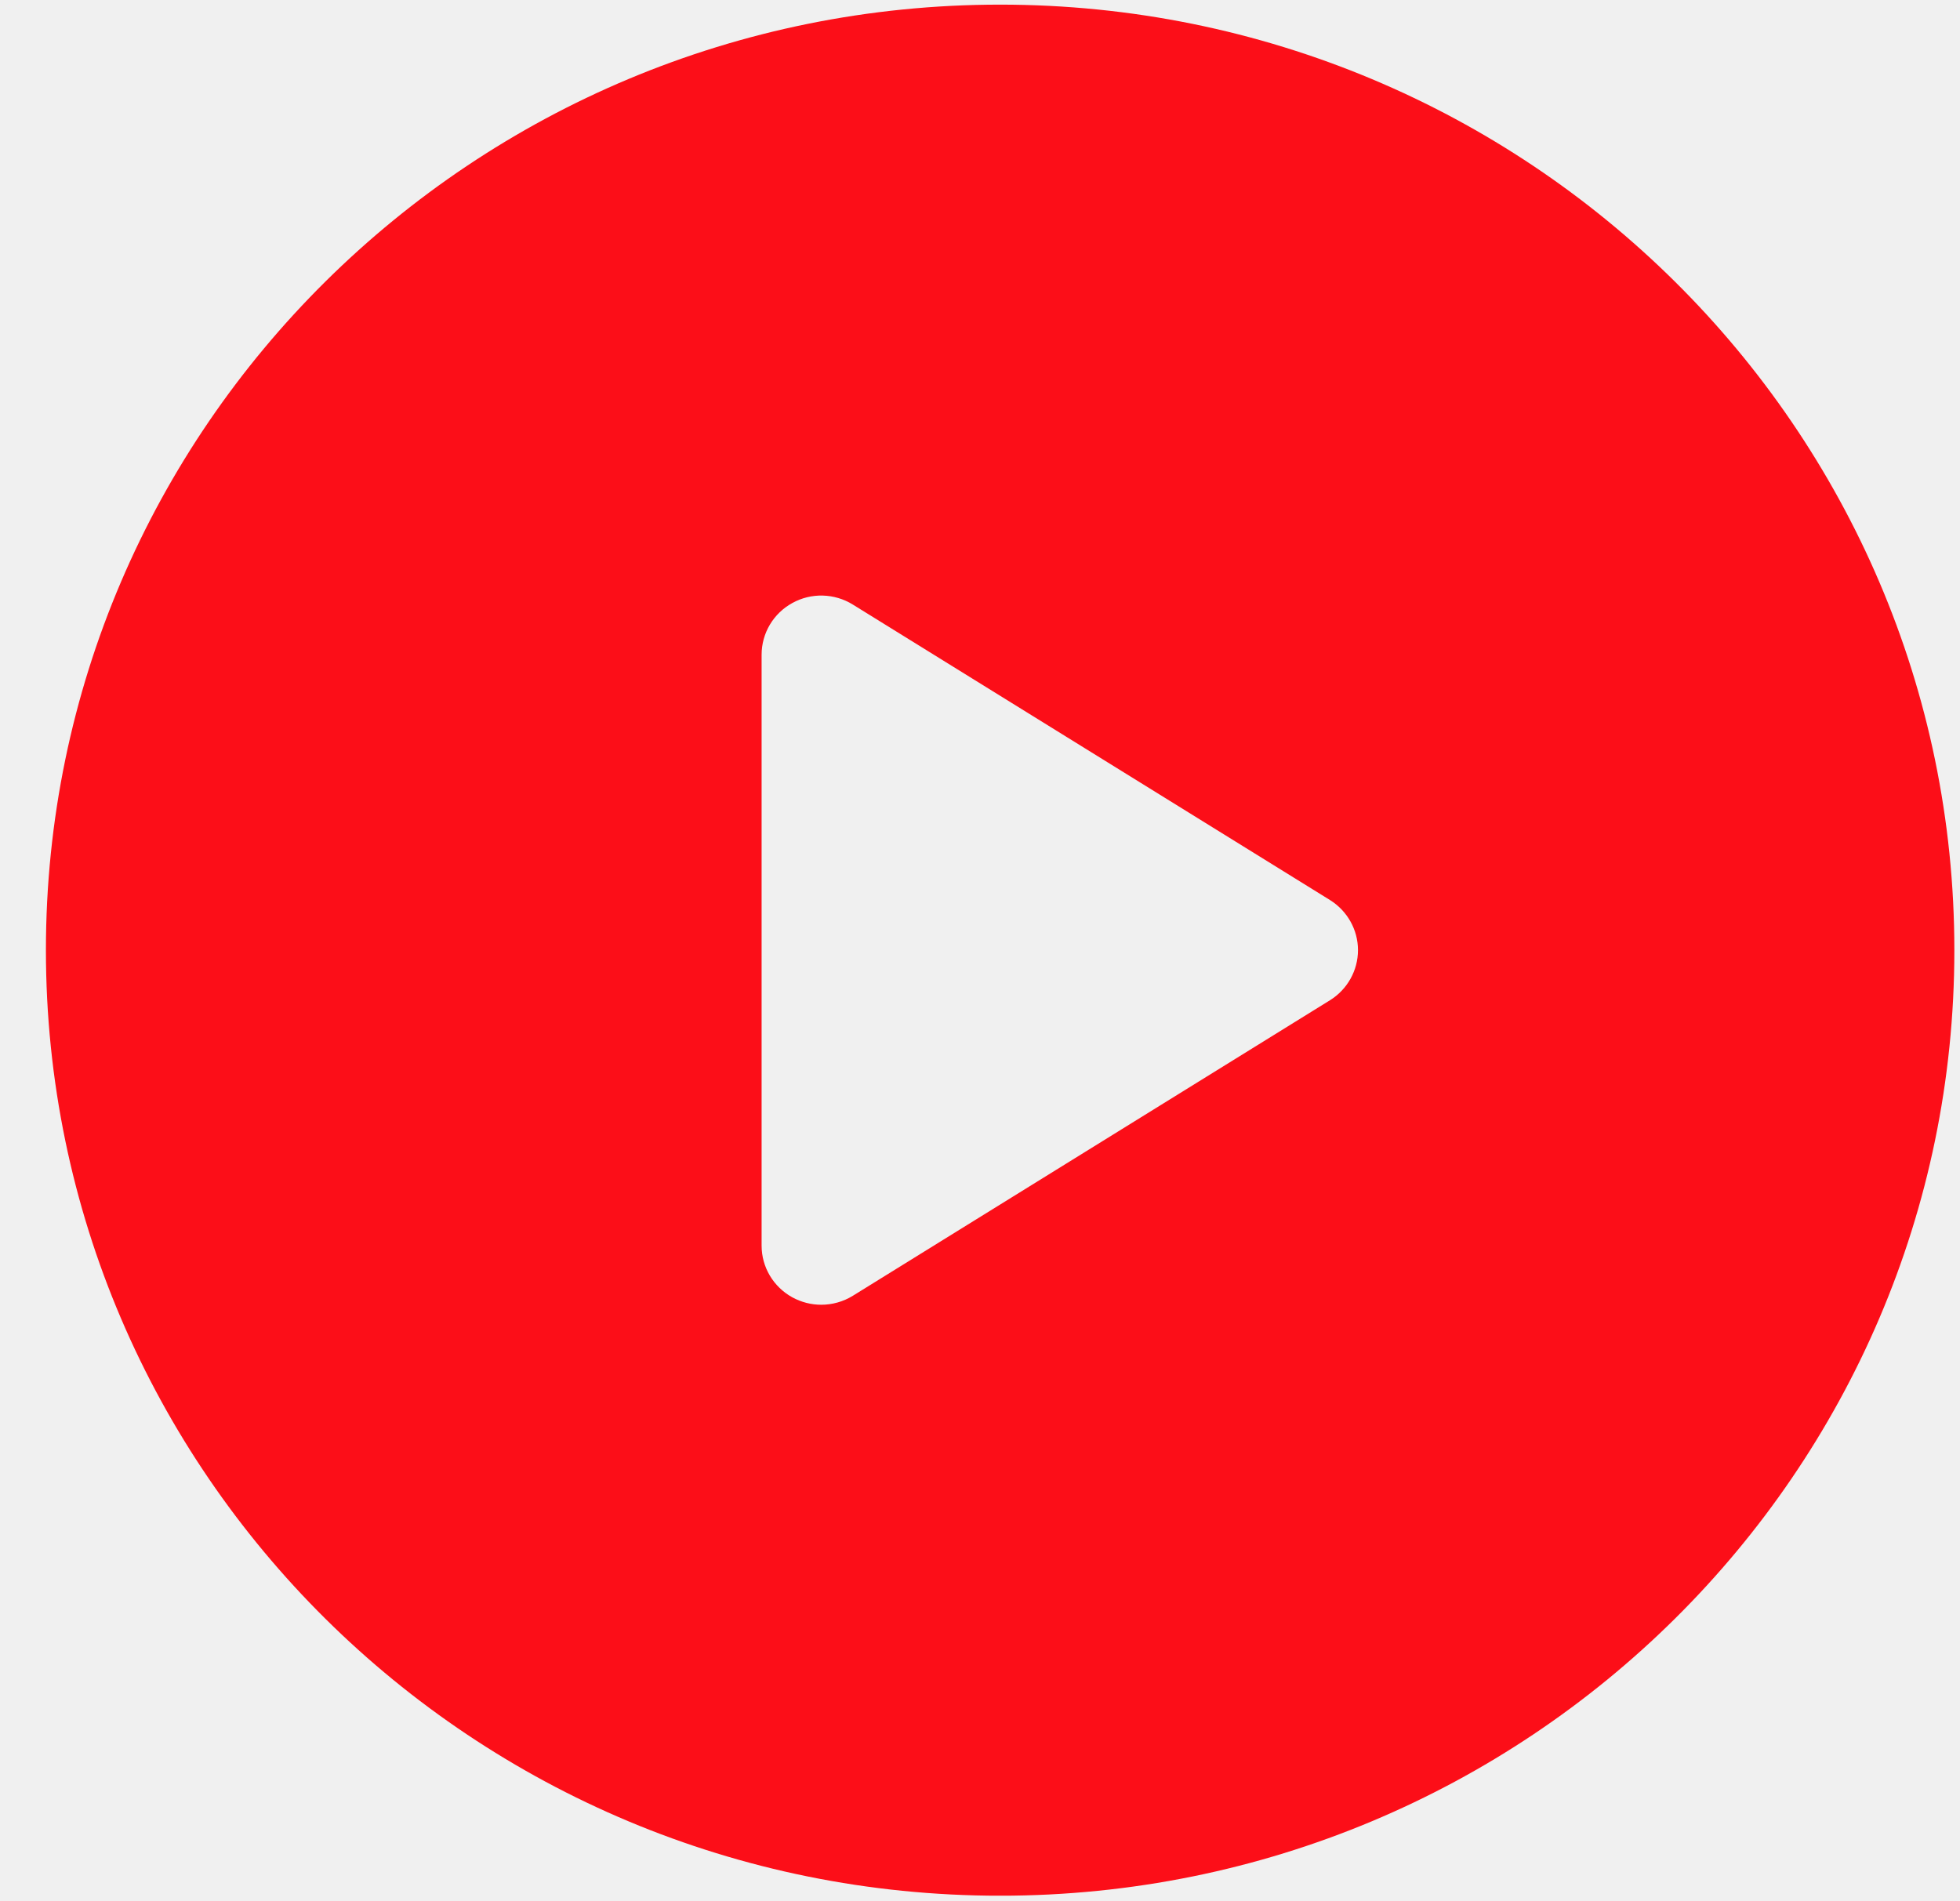
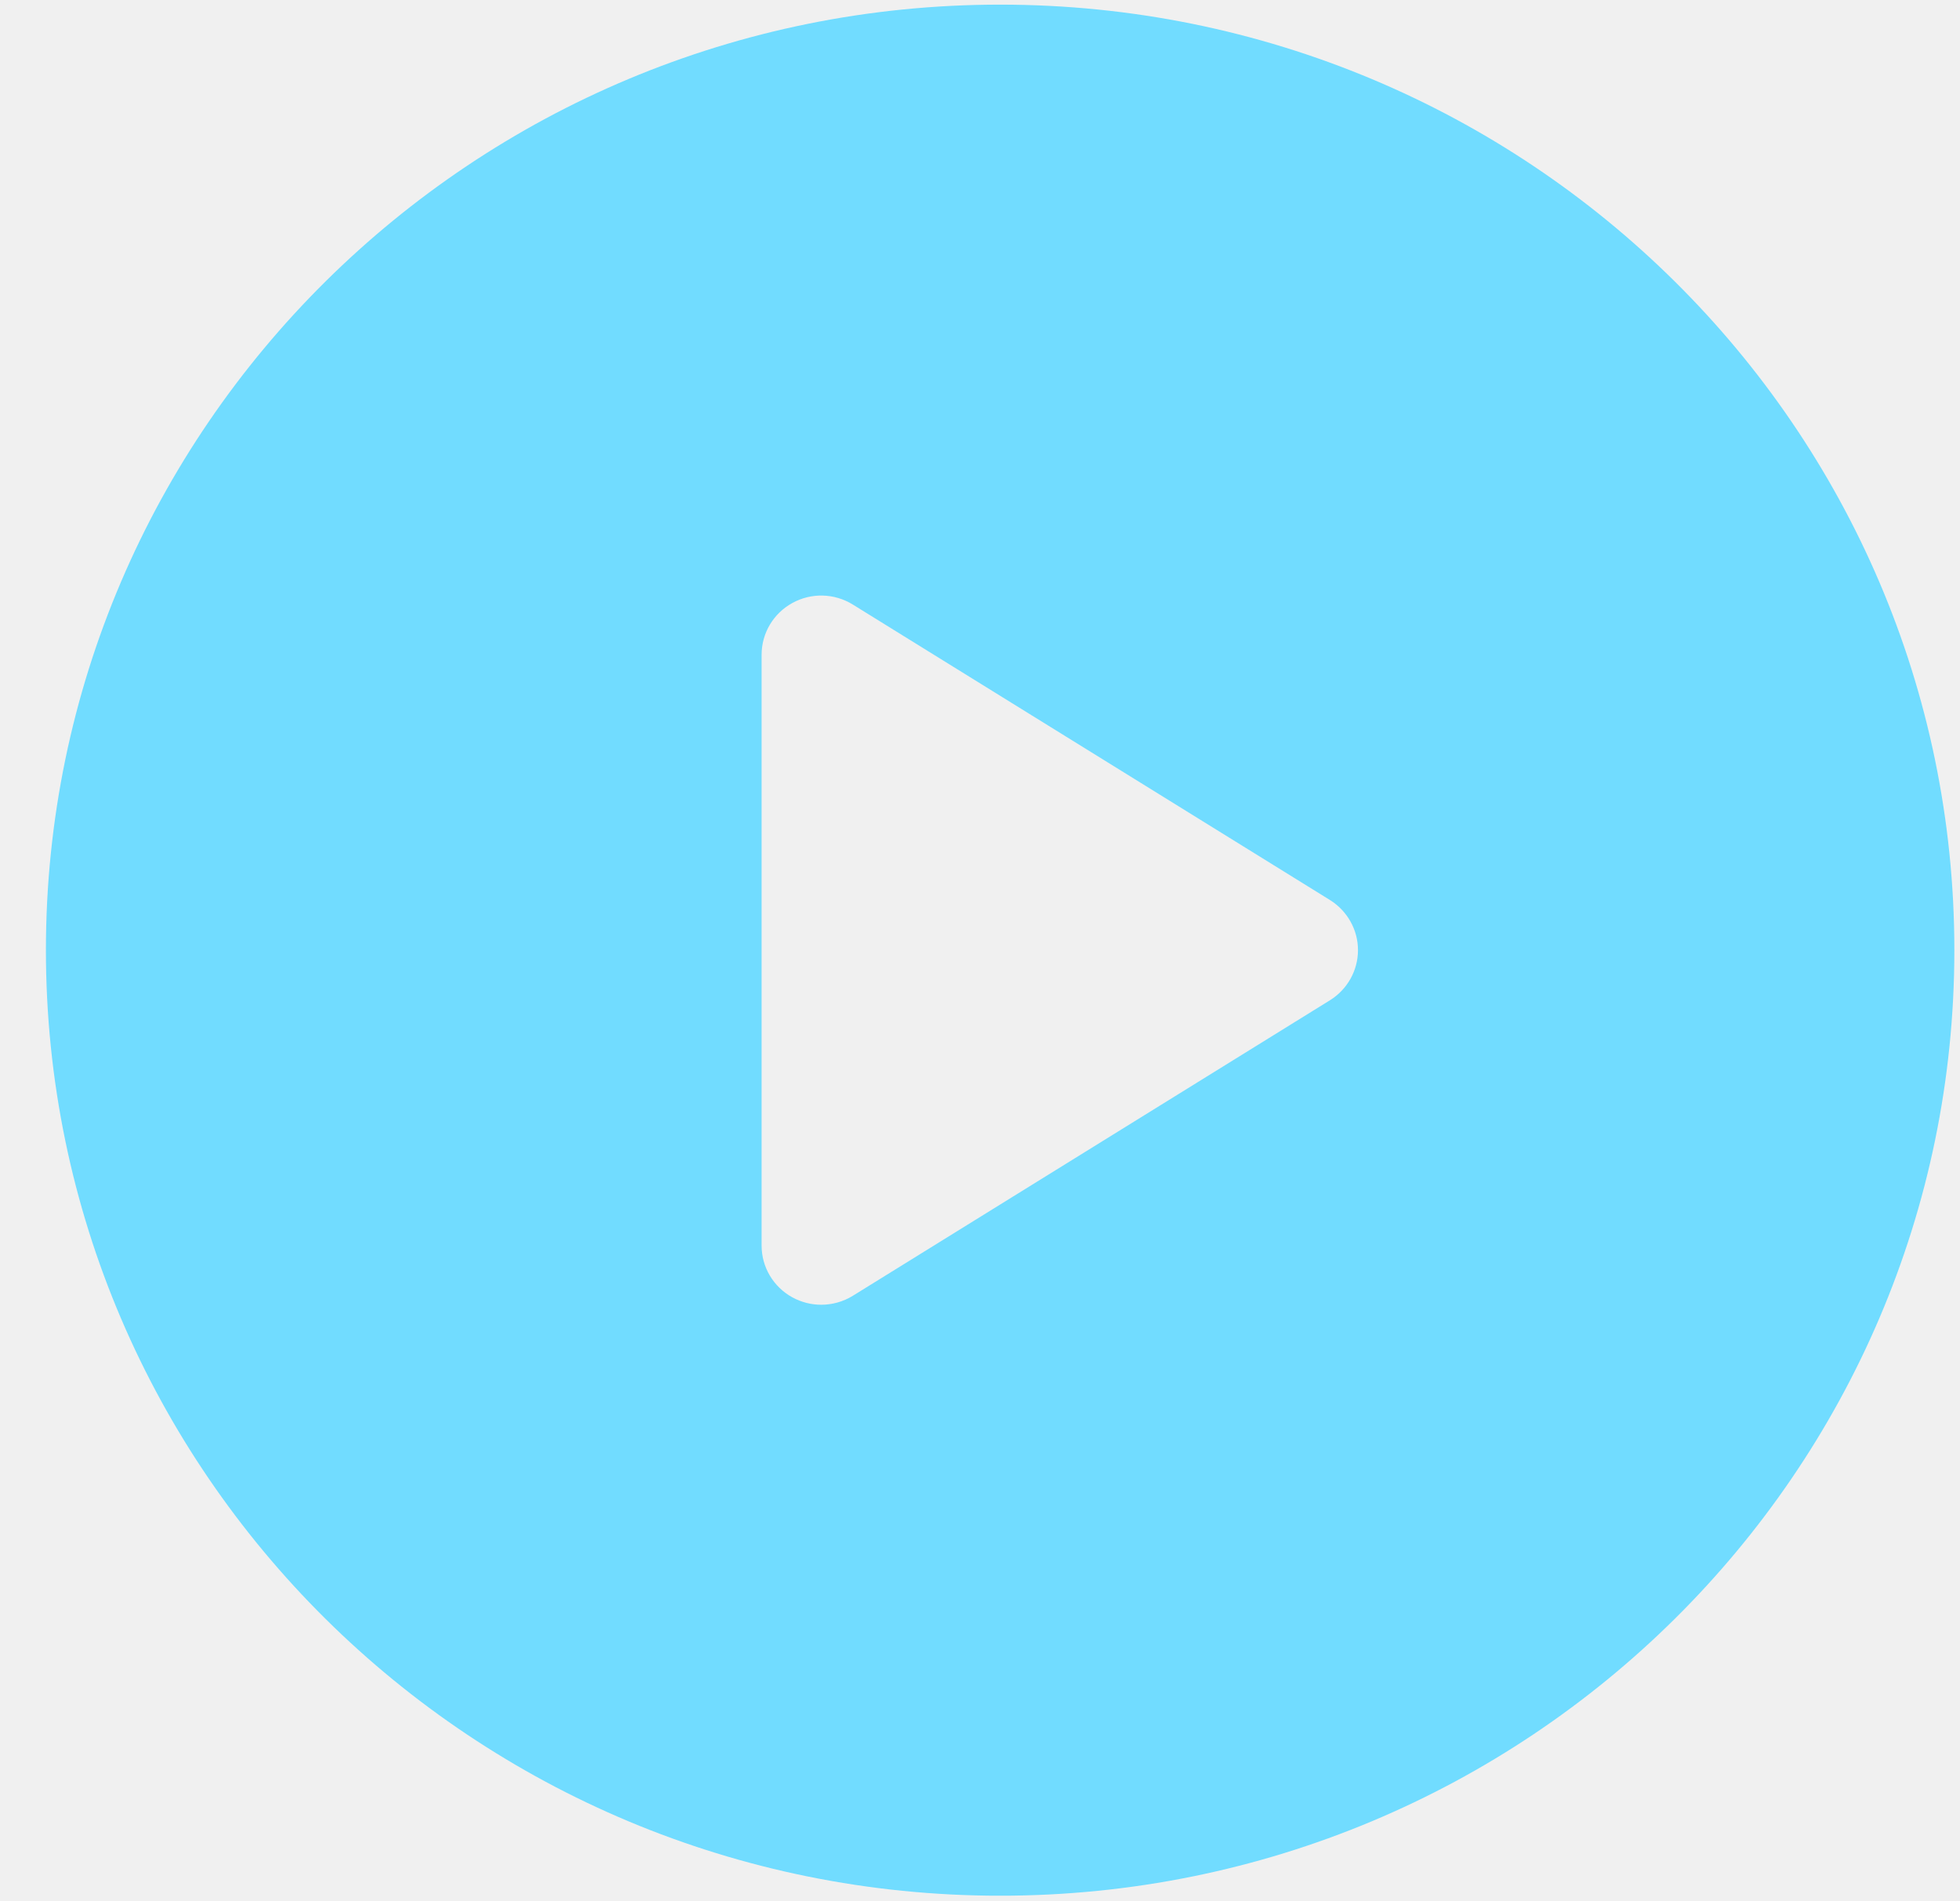
<svg xmlns="http://www.w3.org/2000/svg" width="33" height="32" viewBox="0 0 33 32" fill="none">
-   <g clip-path="url(#clip0_1634_56322)">
-     <path d="M16.839 0.078C7.966 0.078 0.773 7.206 0.773 15.999C0.773 24.792 7.966 31.921 16.839 31.921C25.712 31.921 32.905 24.792 32.905 15.999C32.905 7.206 25.712 0.078 16.839 0.078ZM22.392 16.843L14.359 21.819C14.197 21.919 14.012 21.97 13.827 21.97C13.659 21.97 13.492 21.928 13.34 21.845C13.021 21.669 12.823 21.337 12.823 20.975V11.024C12.823 10.662 13.021 10.329 13.34 10.154C13.659 9.977 14.05 9.988 14.359 10.18L22.392 15.155C22.685 15.338 22.864 15.656 22.864 15.999C22.864 16.342 22.685 16.661 22.392 16.843Z" fill="#FC0E18" />
+   <g clip-path="url(#clip0_1681_58827)">
+     <path d="M16.839 0.078C7.966 0.078 0.773 7.206 0.773 15.999C0.773 24.792 7.966 31.921 16.839 31.921C25.712 31.921 32.905 24.792 32.905 15.999C32.905 7.206 25.712 0.078 16.839 0.078ZM22.392 16.843L14.359 21.819C14.197 21.919 14.012 21.97 13.827 21.97C13.659 21.97 13.492 21.928 13.34 21.845C13.021 21.669 12.823 21.337 12.823 20.975V11.024C12.823 10.662 13.021 10.329 13.34 10.154C13.659 9.977 14.05 9.988 14.359 10.18L22.392 15.155C22.685 15.338 22.864 15.656 22.864 15.999C22.864 16.342 22.685 16.661 22.392 16.843Z" fill="#71DCFF" />
  </g>
  <defs>
-     <clipPath id="clip0_1634_56322">
+     <clipPath id="clip0_1681_58827">
      <rect x="0.773" y="0.078" width="32.132" height="31.842" rx="8" fill="white" />
    </clipPath>
  </defs>
</svg>
